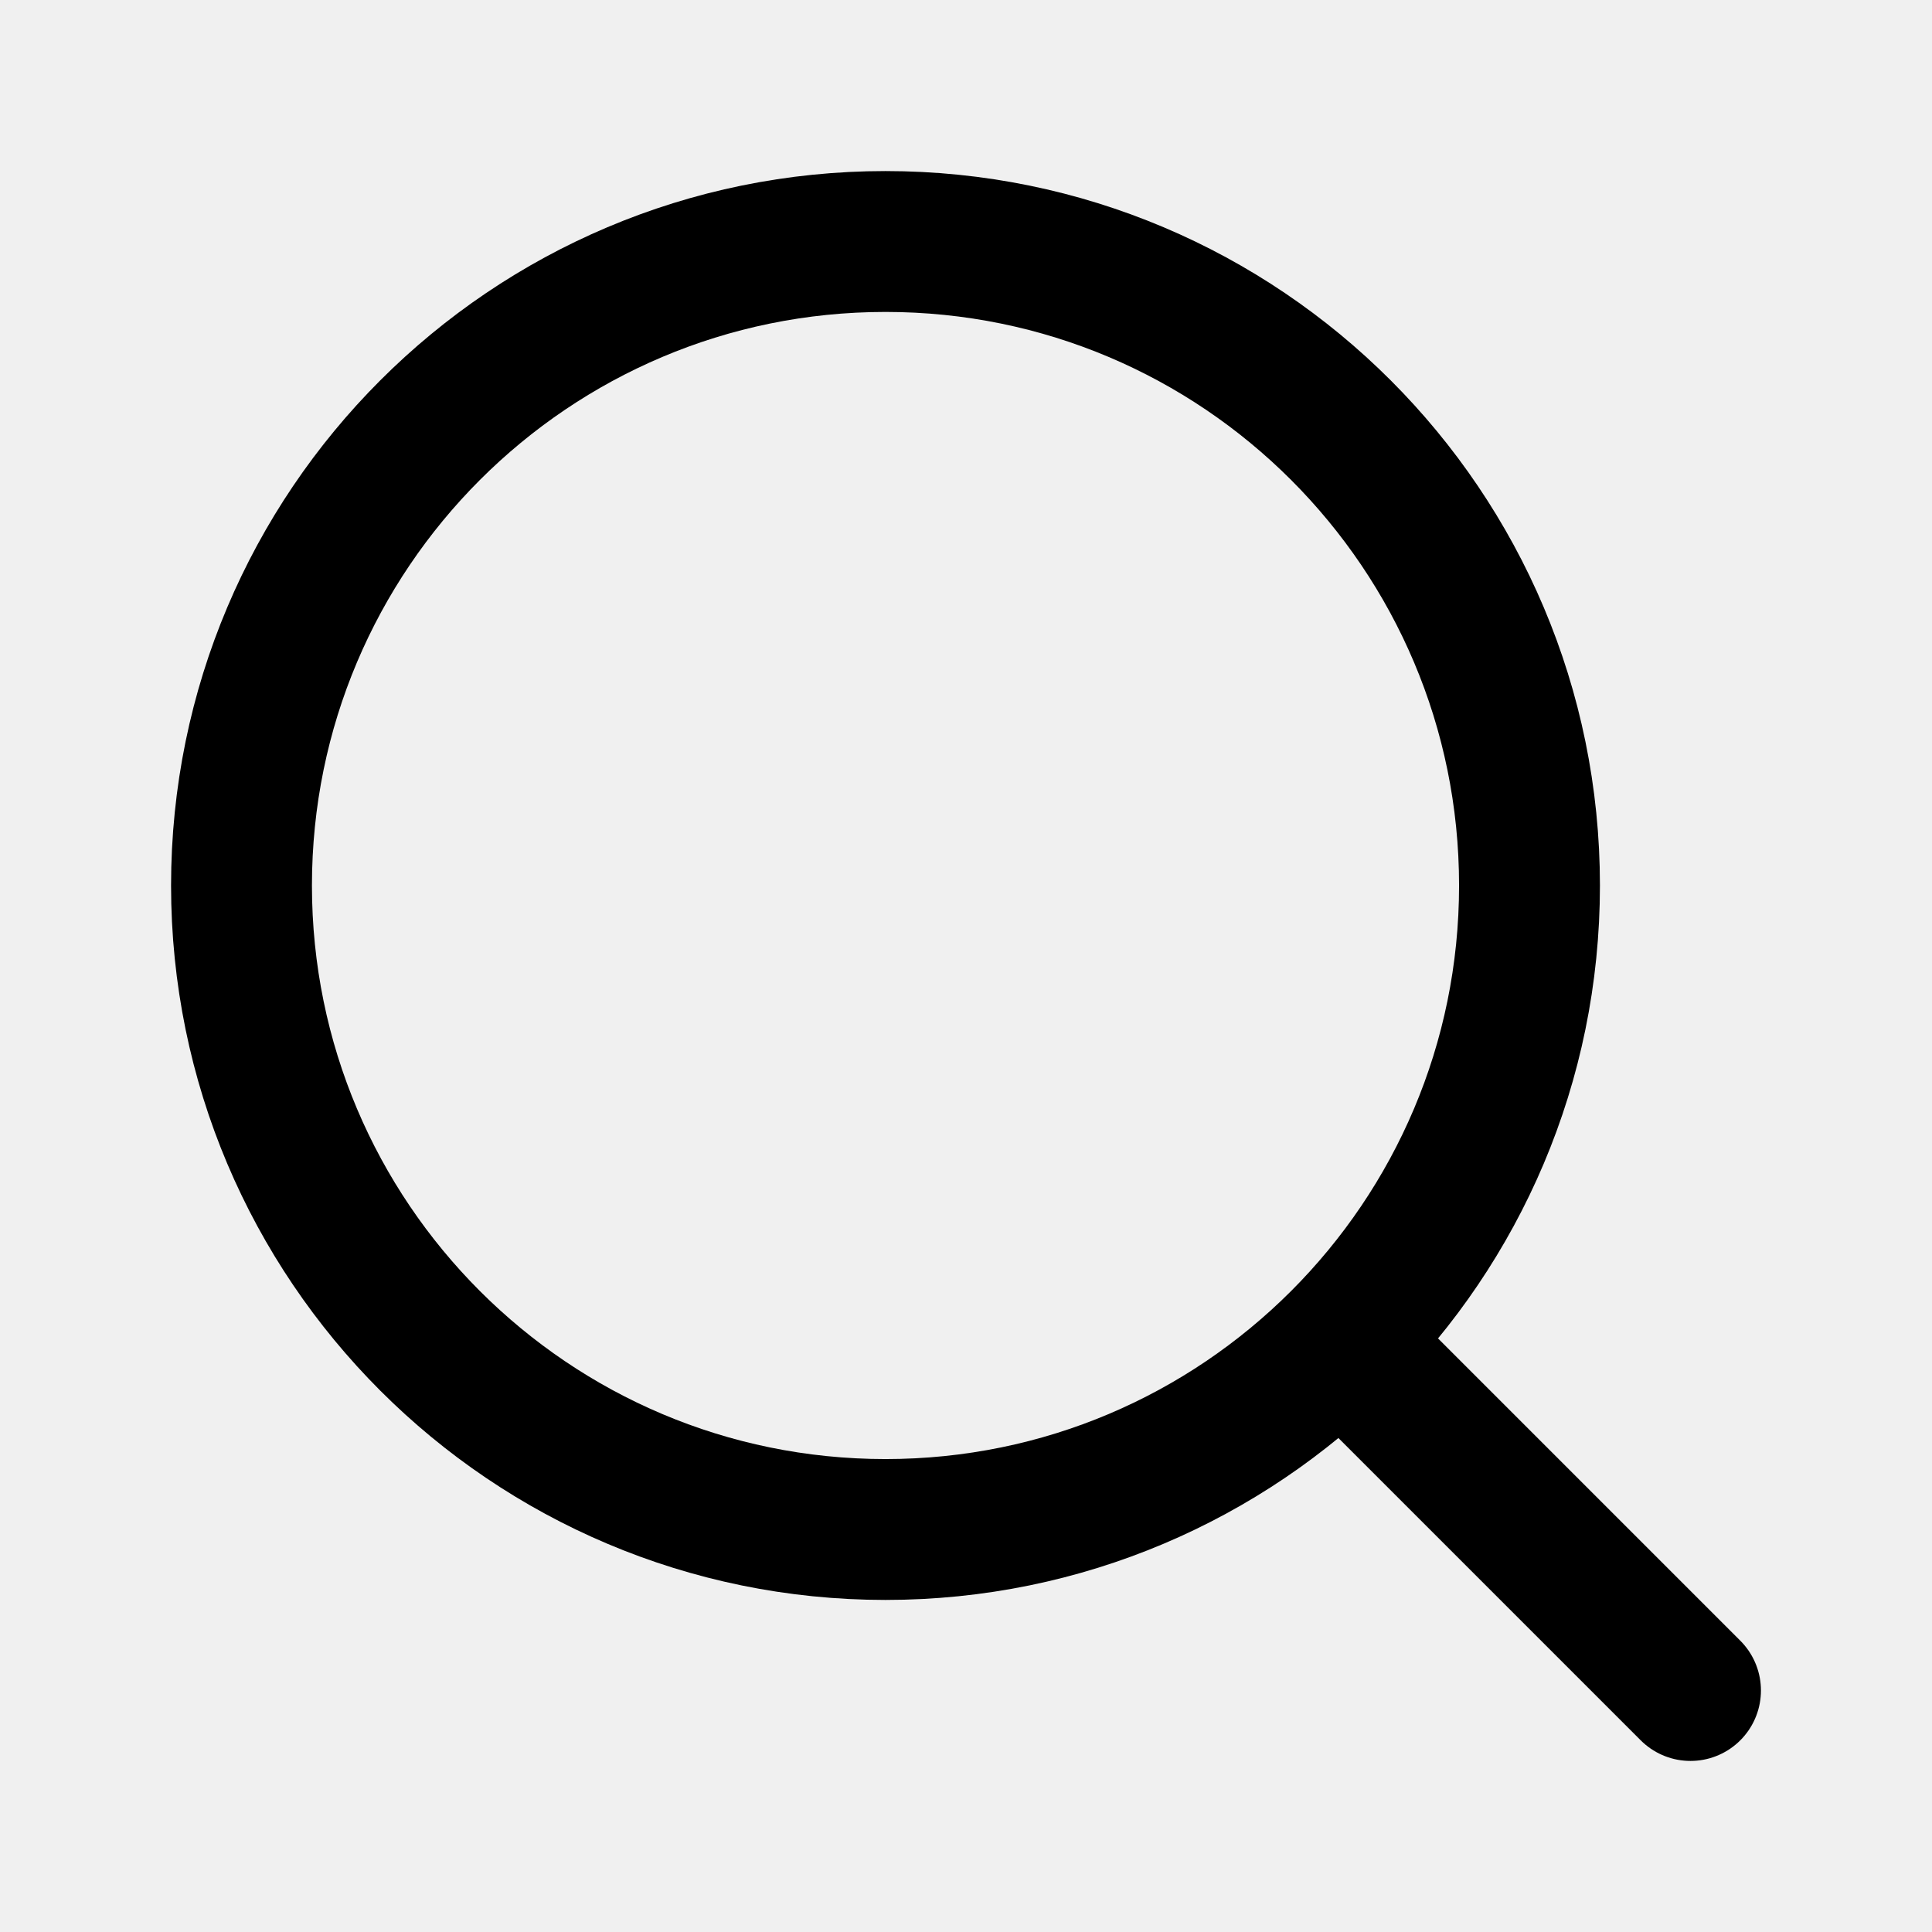
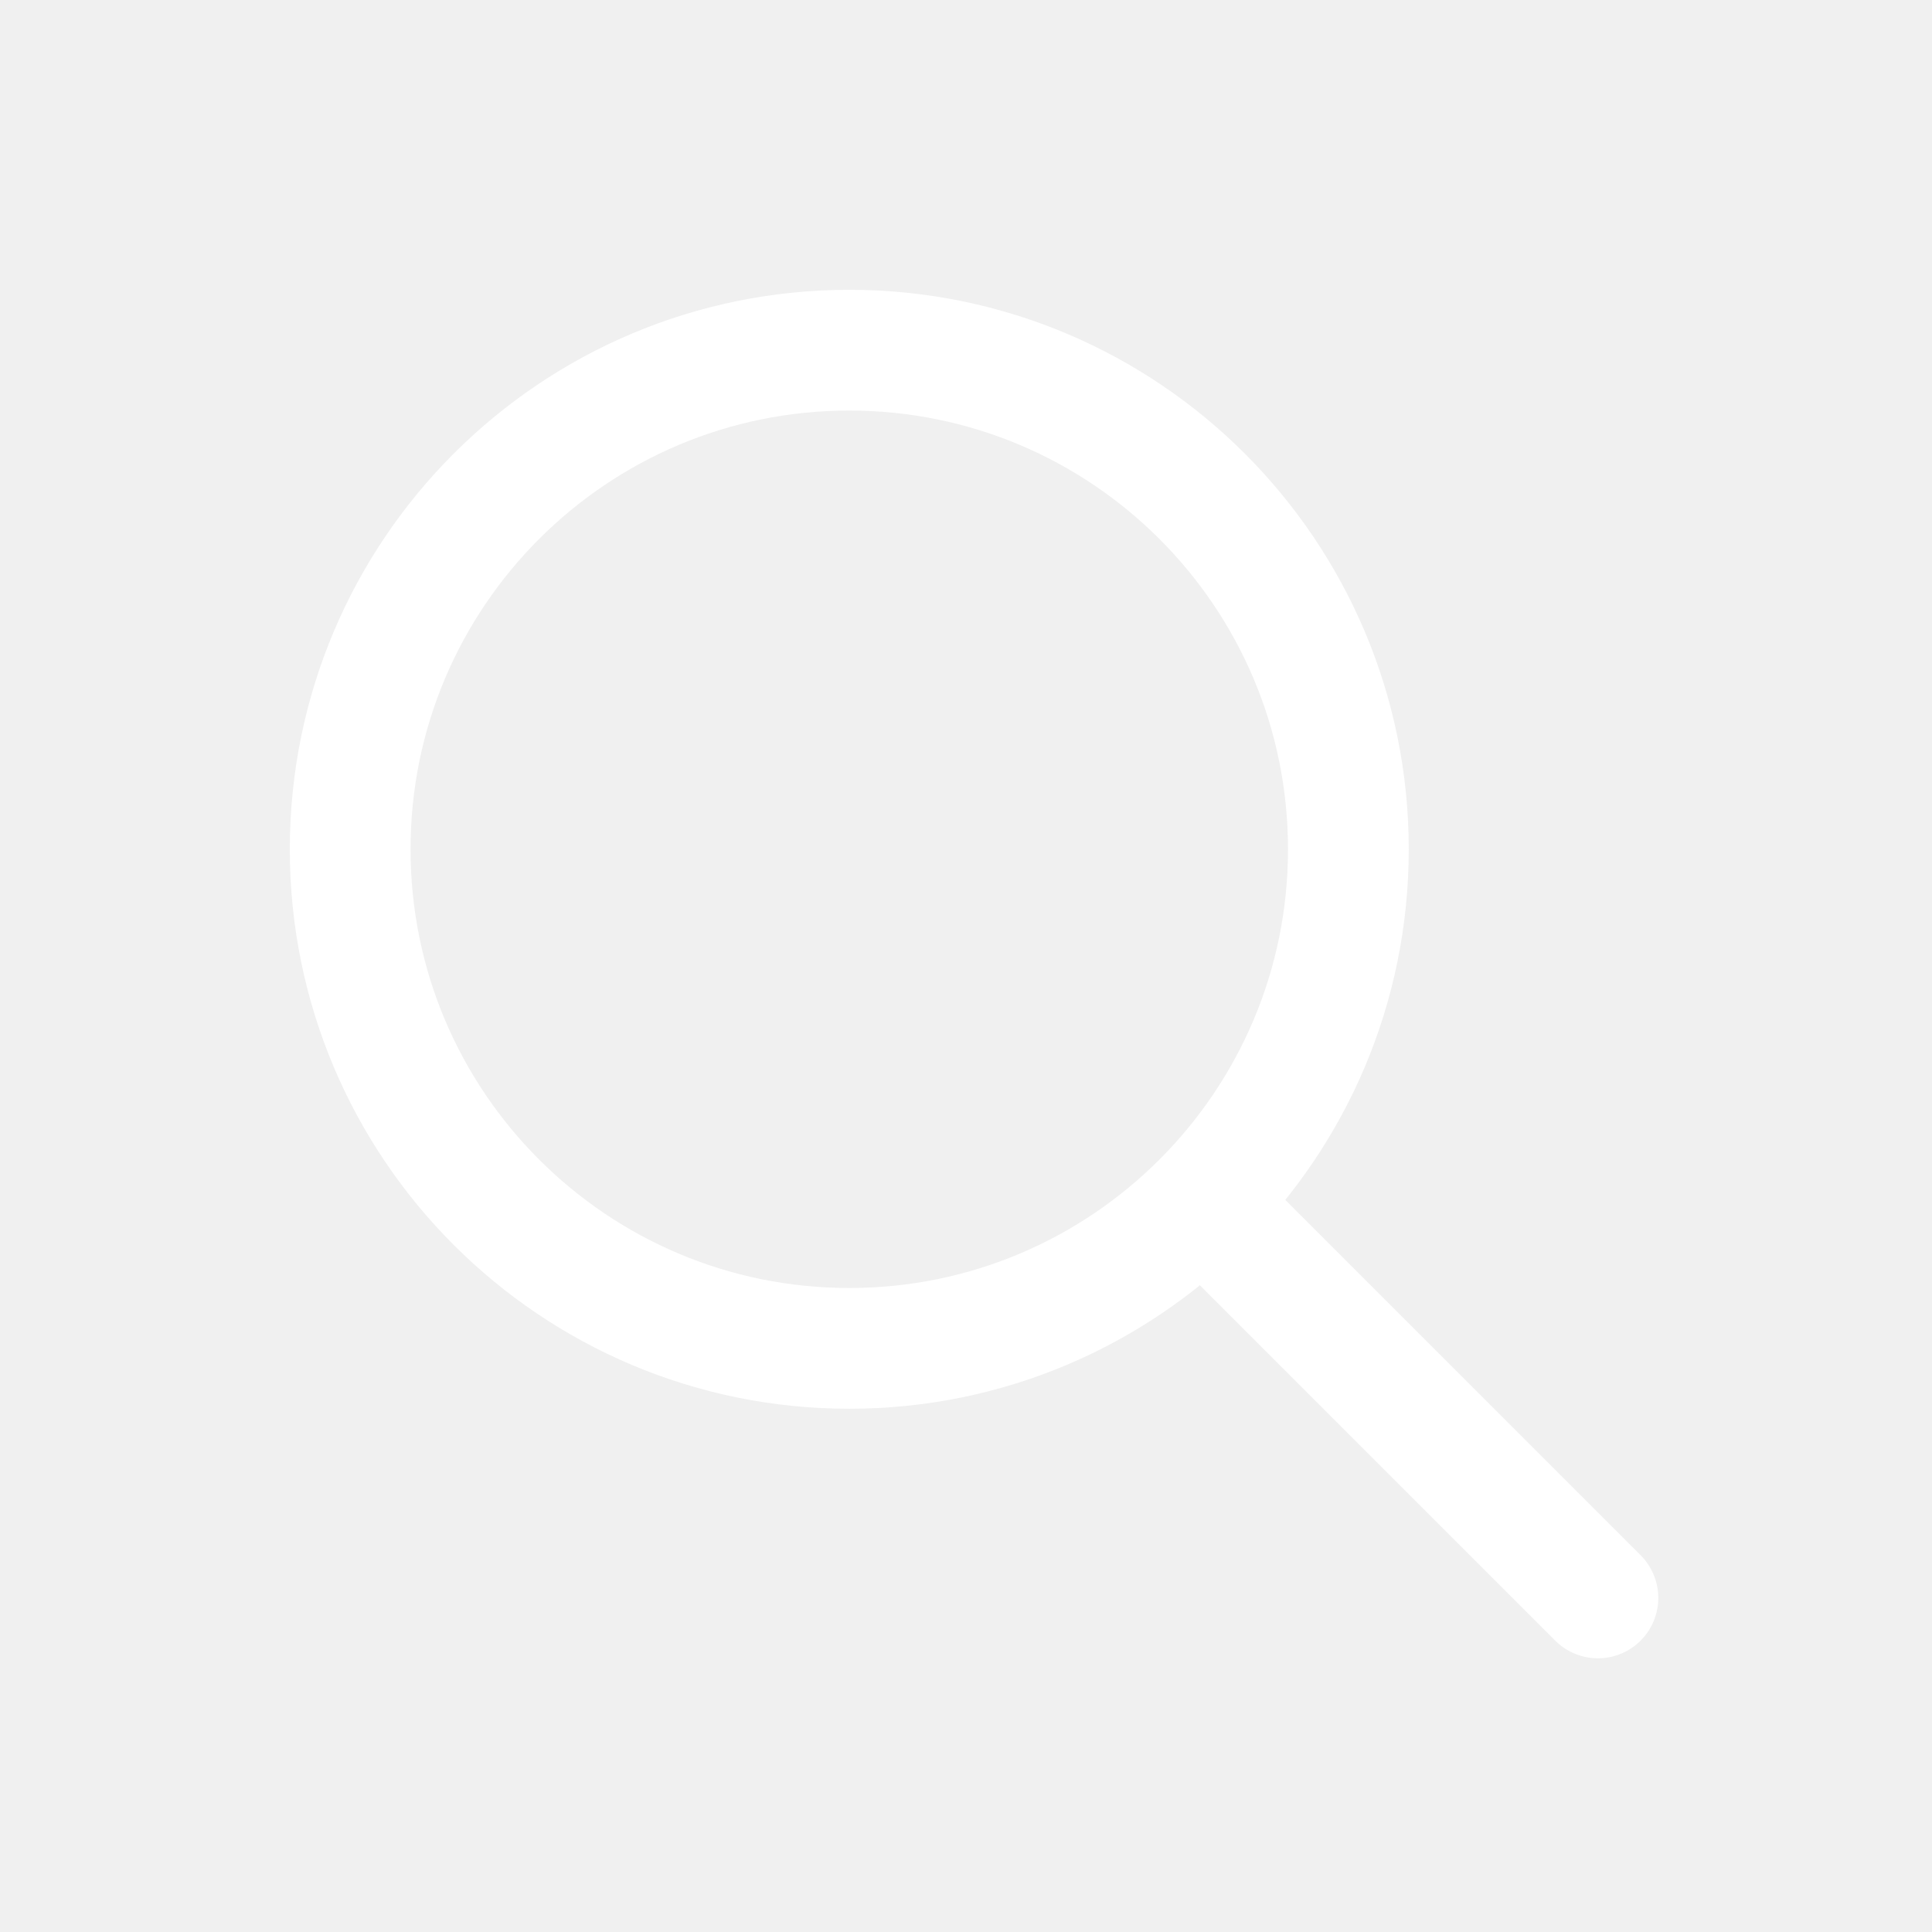
- <svg xmlns="http://www.w3.org/2000/svg" width="24" height="24" viewBox="0 0 24 24" fill="none" stroke="currentColor" stroke-width="1.75" stroke-linecap="round" stroke-linejoin="round">
-   <circle cx="11" cy="11" r="8" />
-   <path d="m21 21-4.3-4.3" />
+ <svg xmlns="http://www.w3.org/2000/svg" width="24" height="24" viewBox="0 0 24 24" fill="none" stroke="#ffffff" stroke-width="1.5" stroke-linecap="round" stroke-linejoin="round">
+   <circle cx="10.55" cy="10.55" r="6.2" />
+   <path d="m15.15 15.15 4.7 4.7" />
</svg>
